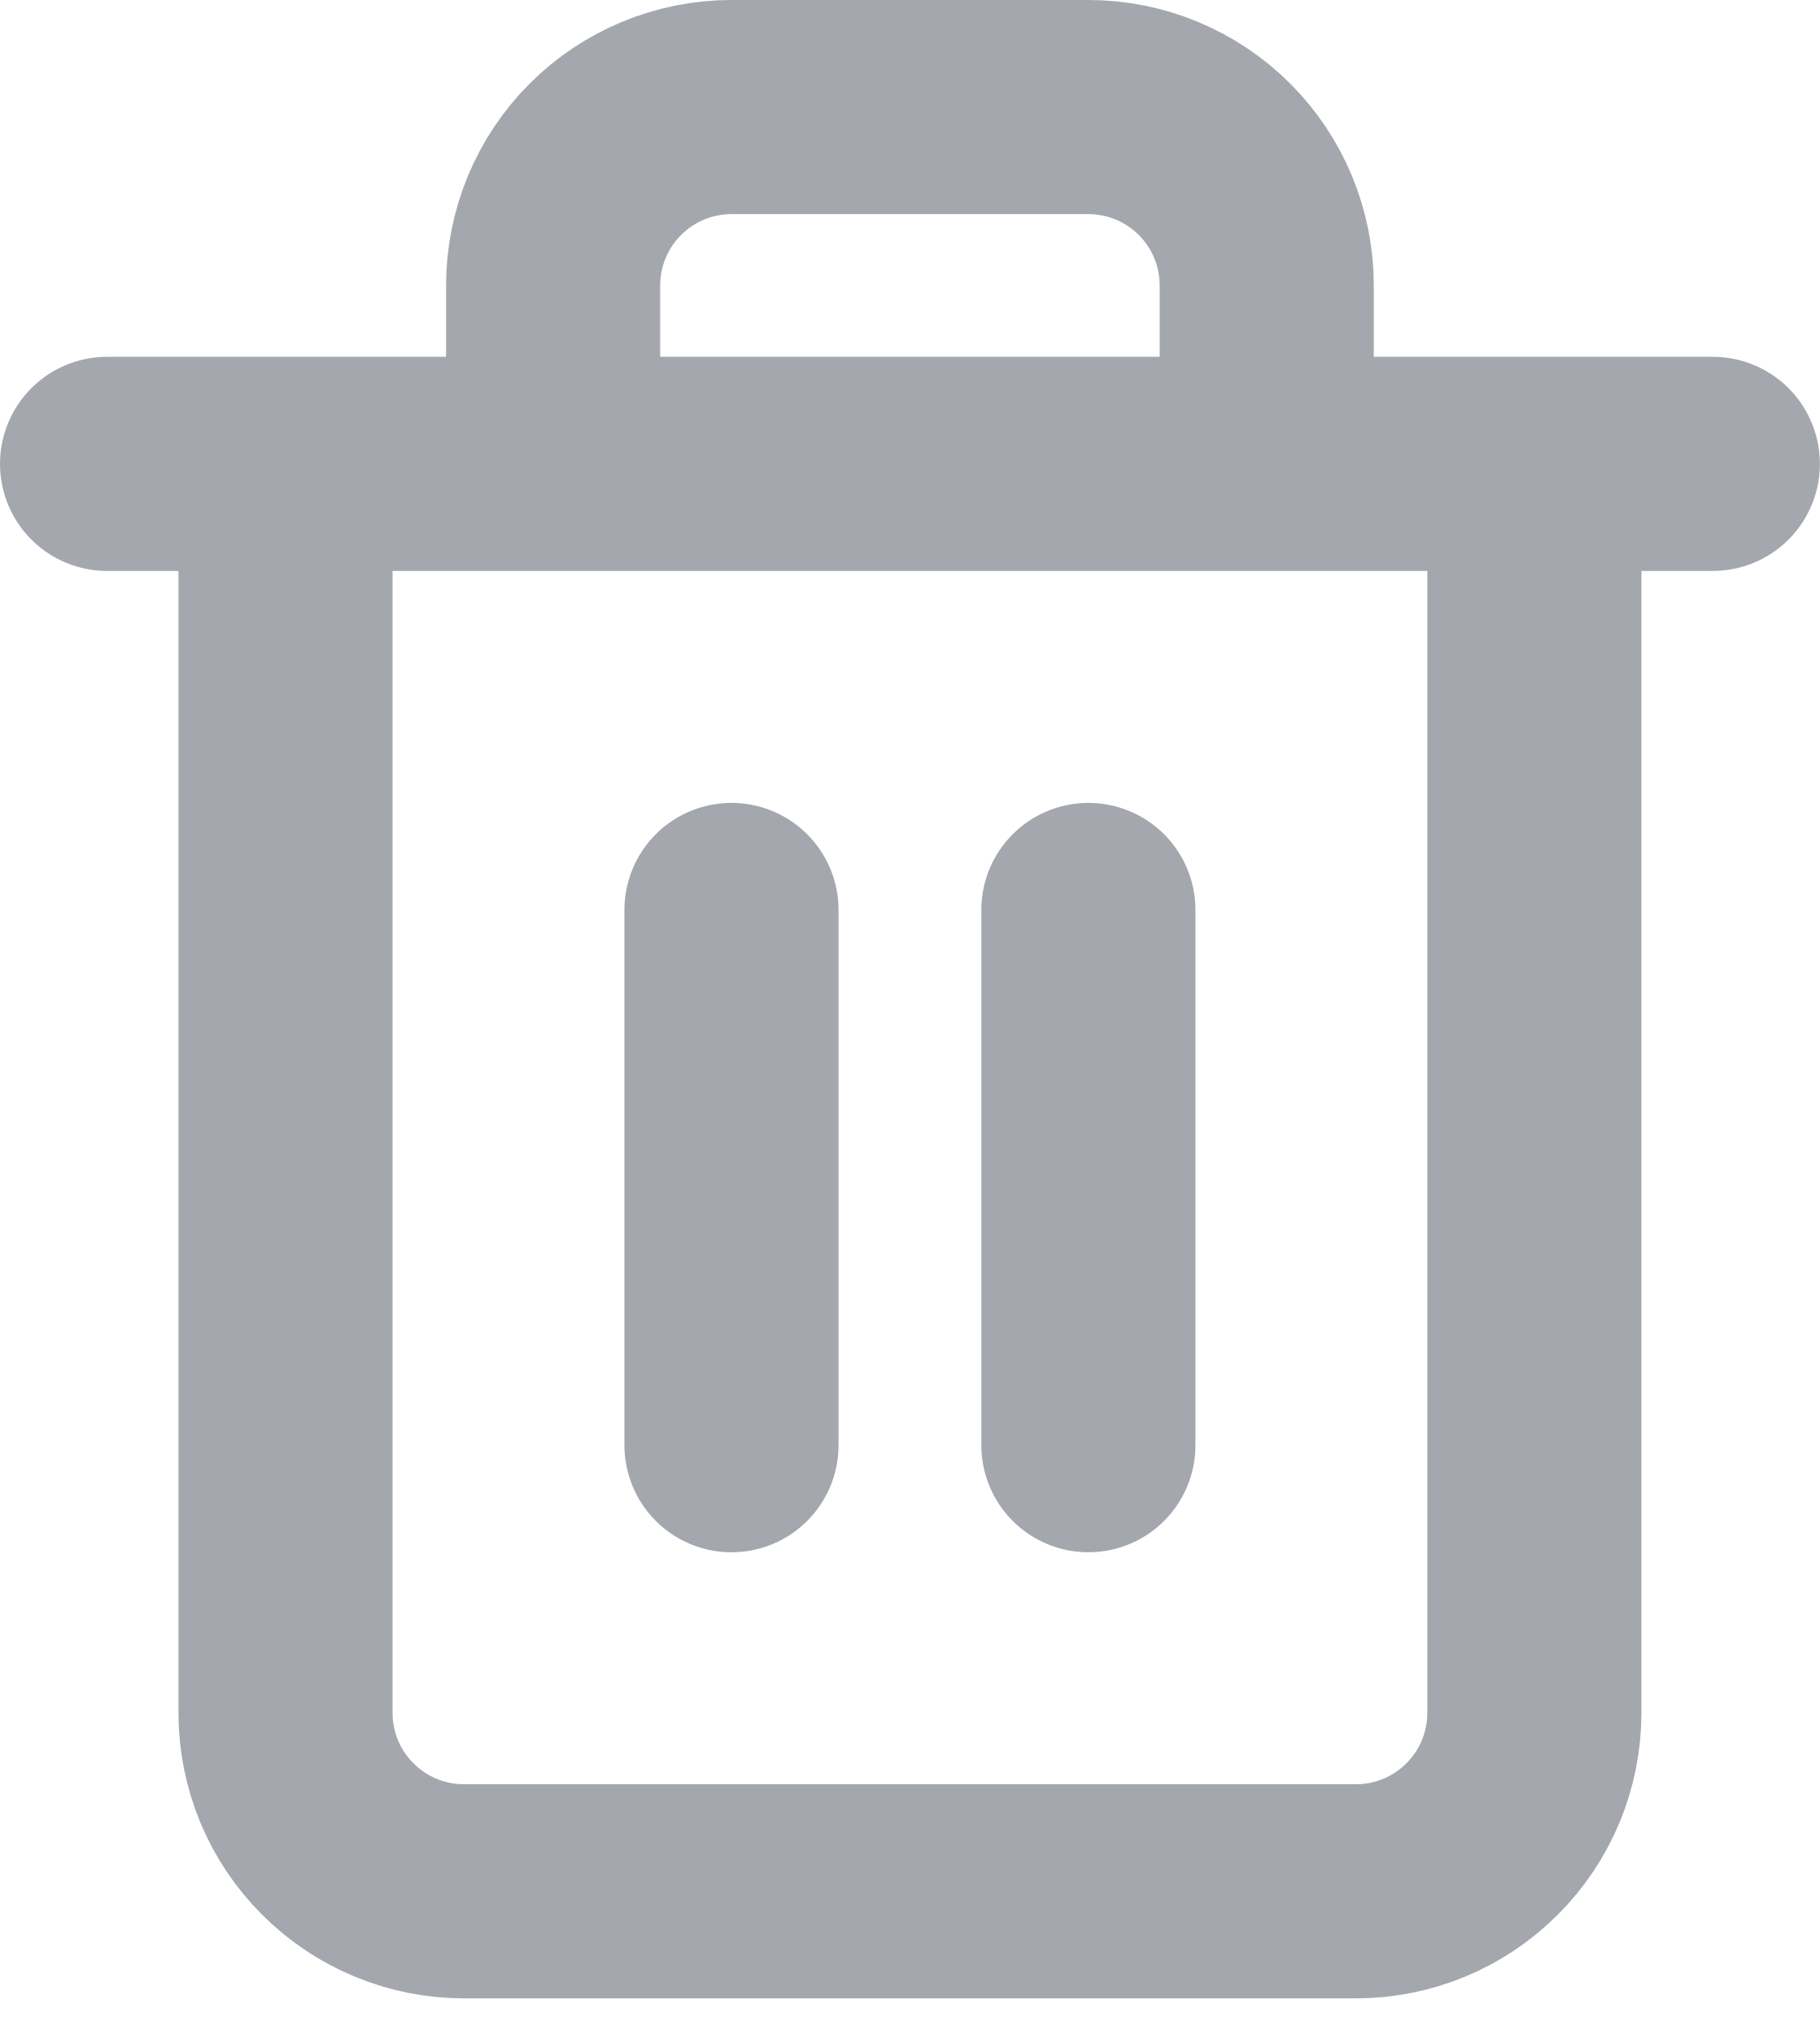
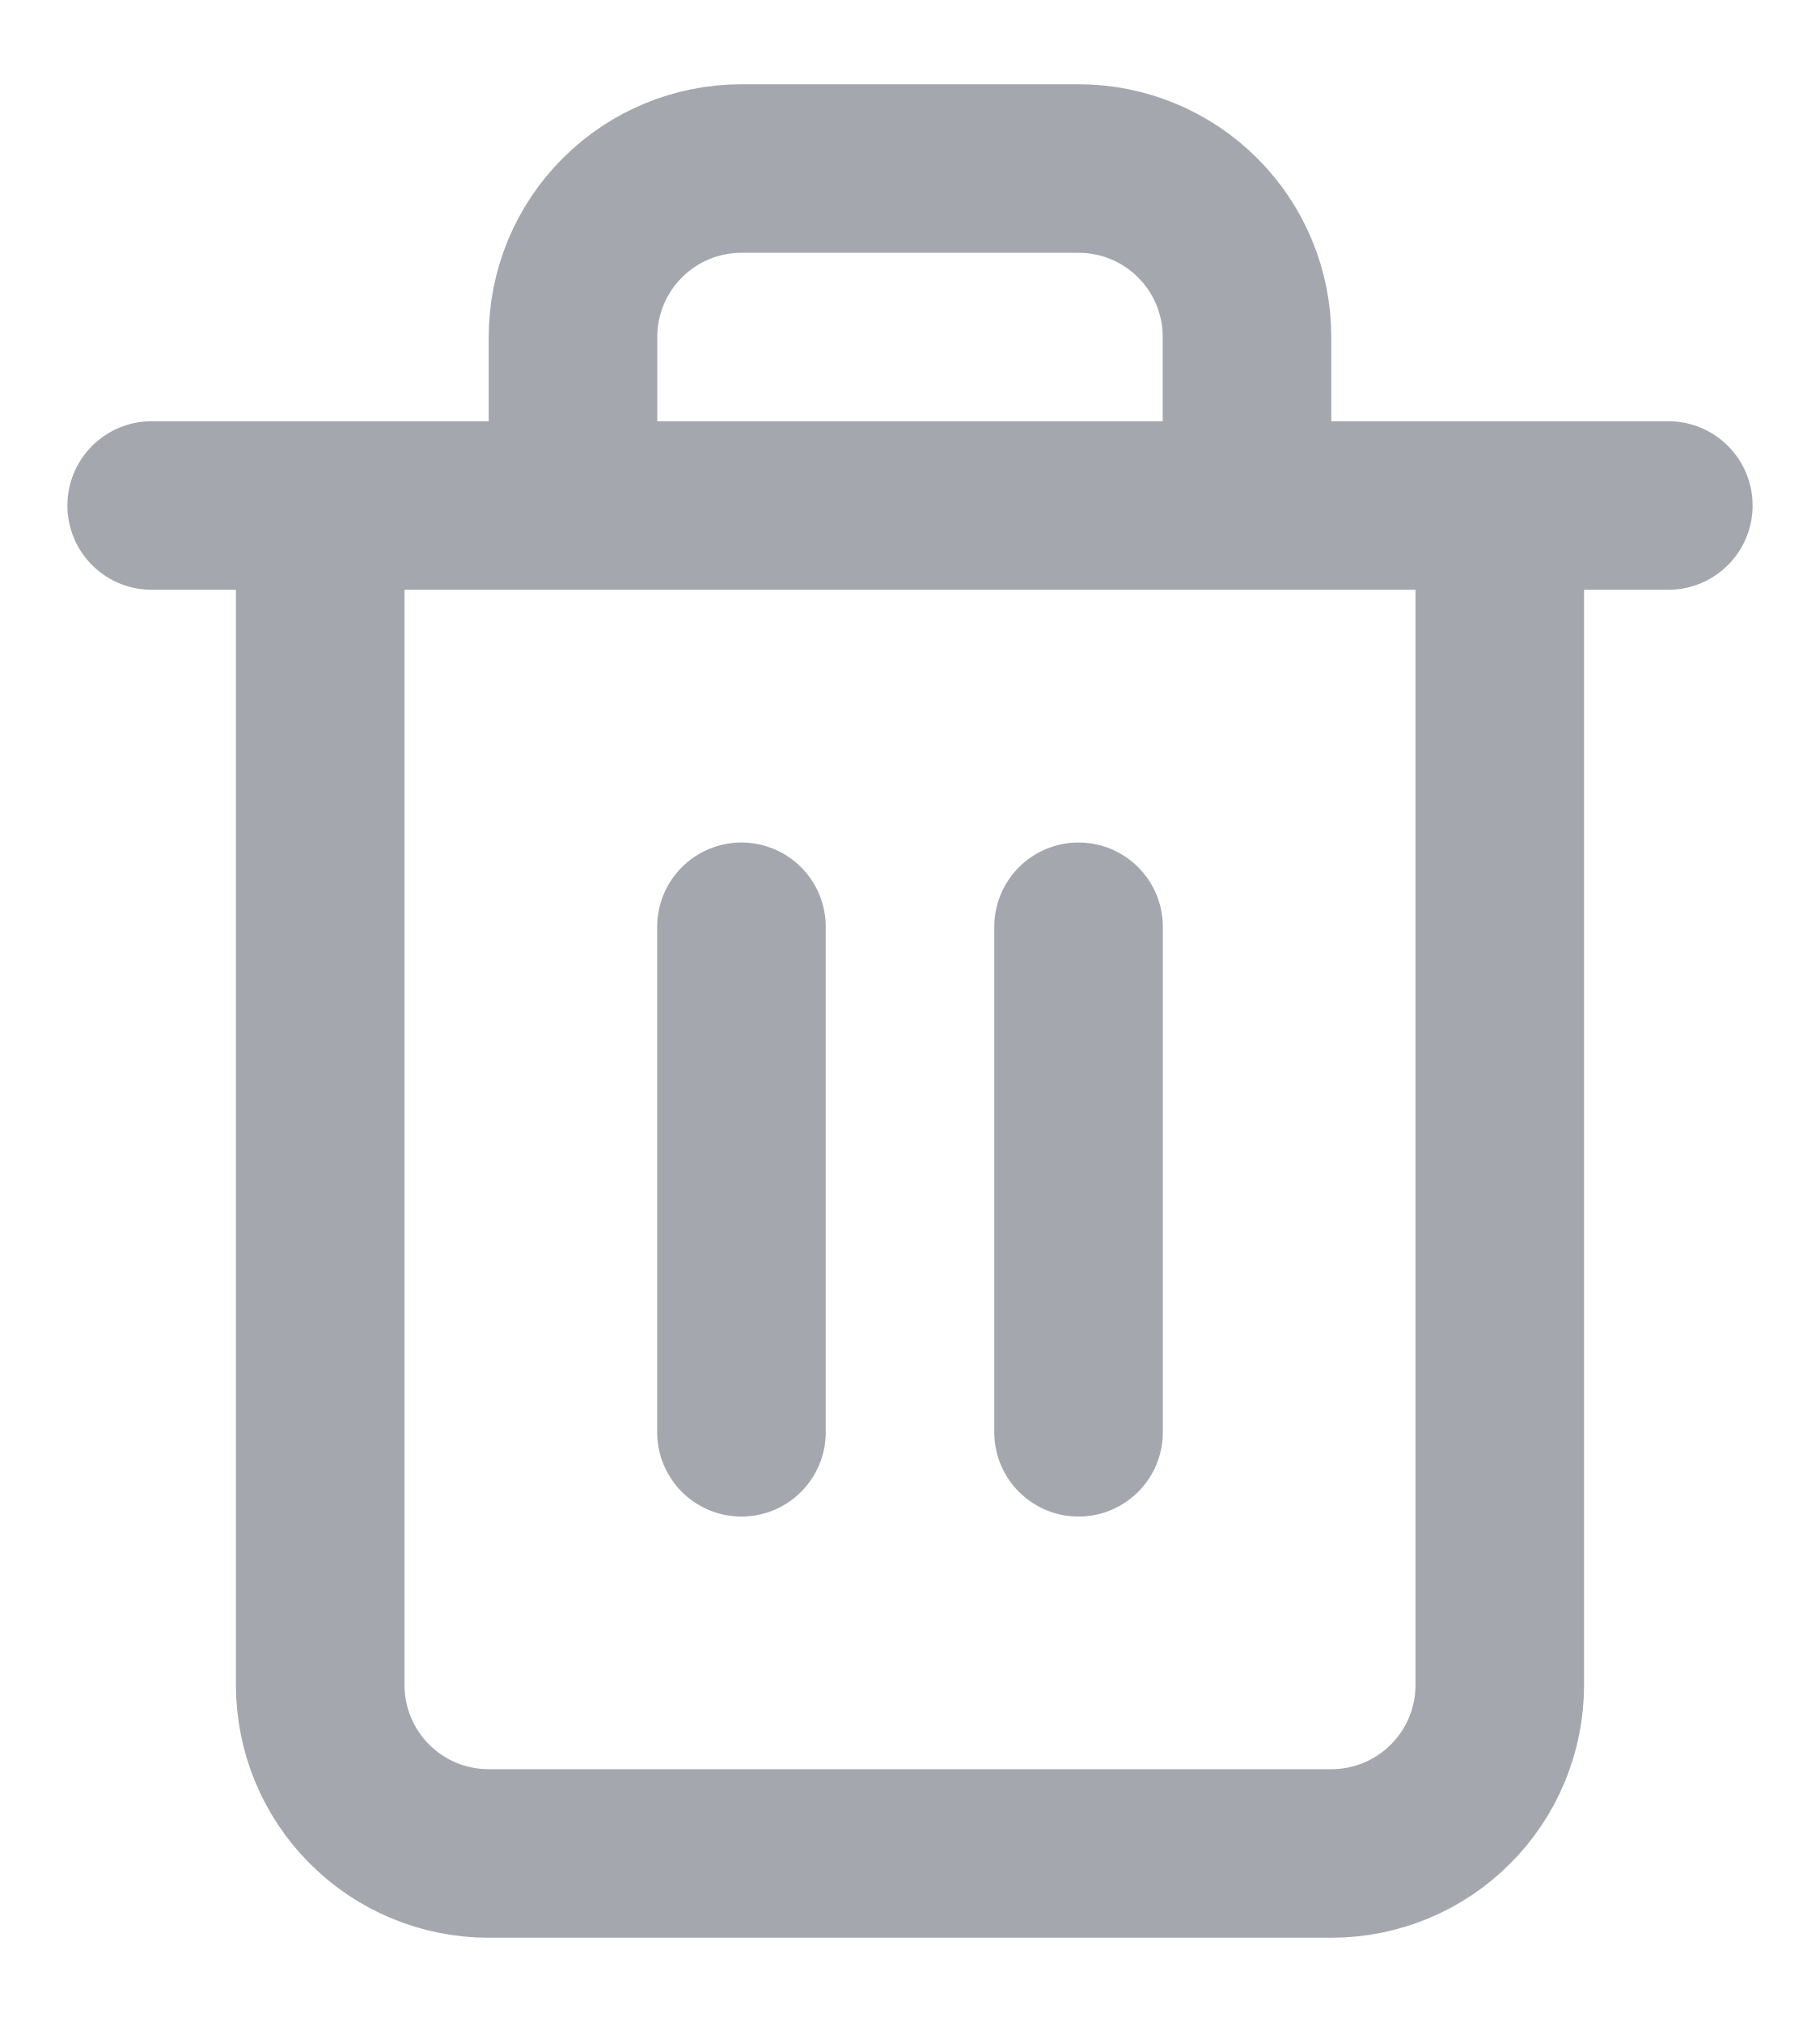
- <svg xmlns="http://www.w3.org/2000/svg" width="17" height="19" viewBox="0 0 17 19" fill="none">
-   <path d="M1 4.333H2.667M2.667 4.333H16M2.667 4.333V16C2.667 16.442 2.842 16.866 3.155 17.178C3.467 17.491 3.891 17.667 4.333 17.667H12.667C13.109 17.667 13.533 17.491 13.845 17.178C14.158 16.866 14.333 16.442 14.333 16V4.333H2.667ZM5.167 4.333V2.667C5.167 2.225 5.342 1.801 5.655 1.488C5.967 1.176 6.391 1 6.833 1H10.167C10.609 1 11.033 1.176 11.345 1.488C11.658 1.801 11.833 2.225 11.833 2.667V4.333M6.833 8.5V13.5M10.167 8.5V13.5" stroke="#A4A7AE" stroke-width="2" stroke-linecap="round" stroke-linejoin="round" />
+ <svg xmlns="http://www.w3.org/2000/svg" width="18" height="20" viewBox="0 0 18 20" fill="none">
+   <path d="M1.5 5H3.167M3.167 5H16.5M3.167 5V16.667C3.167 17.109 3.342 17.533 3.655 17.845C3.967 18.158 4.391 18.333 4.833 18.333H13.167C13.609 18.333 14.033 18.158 14.345 17.845C14.658 17.533 14.833 17.109 14.833 16.667V5H3.167ZM5.667 5V3.333C5.667 2.891 5.842 2.467 6.155 2.155C6.467 1.842 6.891 1.667 7.333 1.667H10.667C11.109 1.667 11.533 1.842 11.845 2.155C12.158 2.467 12.333 2.891 12.333 3.333V5M7.333 9.167V14.167M10.667 9.167V14.167" stroke="#A4A7AE" stroke-width="1.667" stroke-linecap="round" stroke-linejoin="round" />
</svg>
